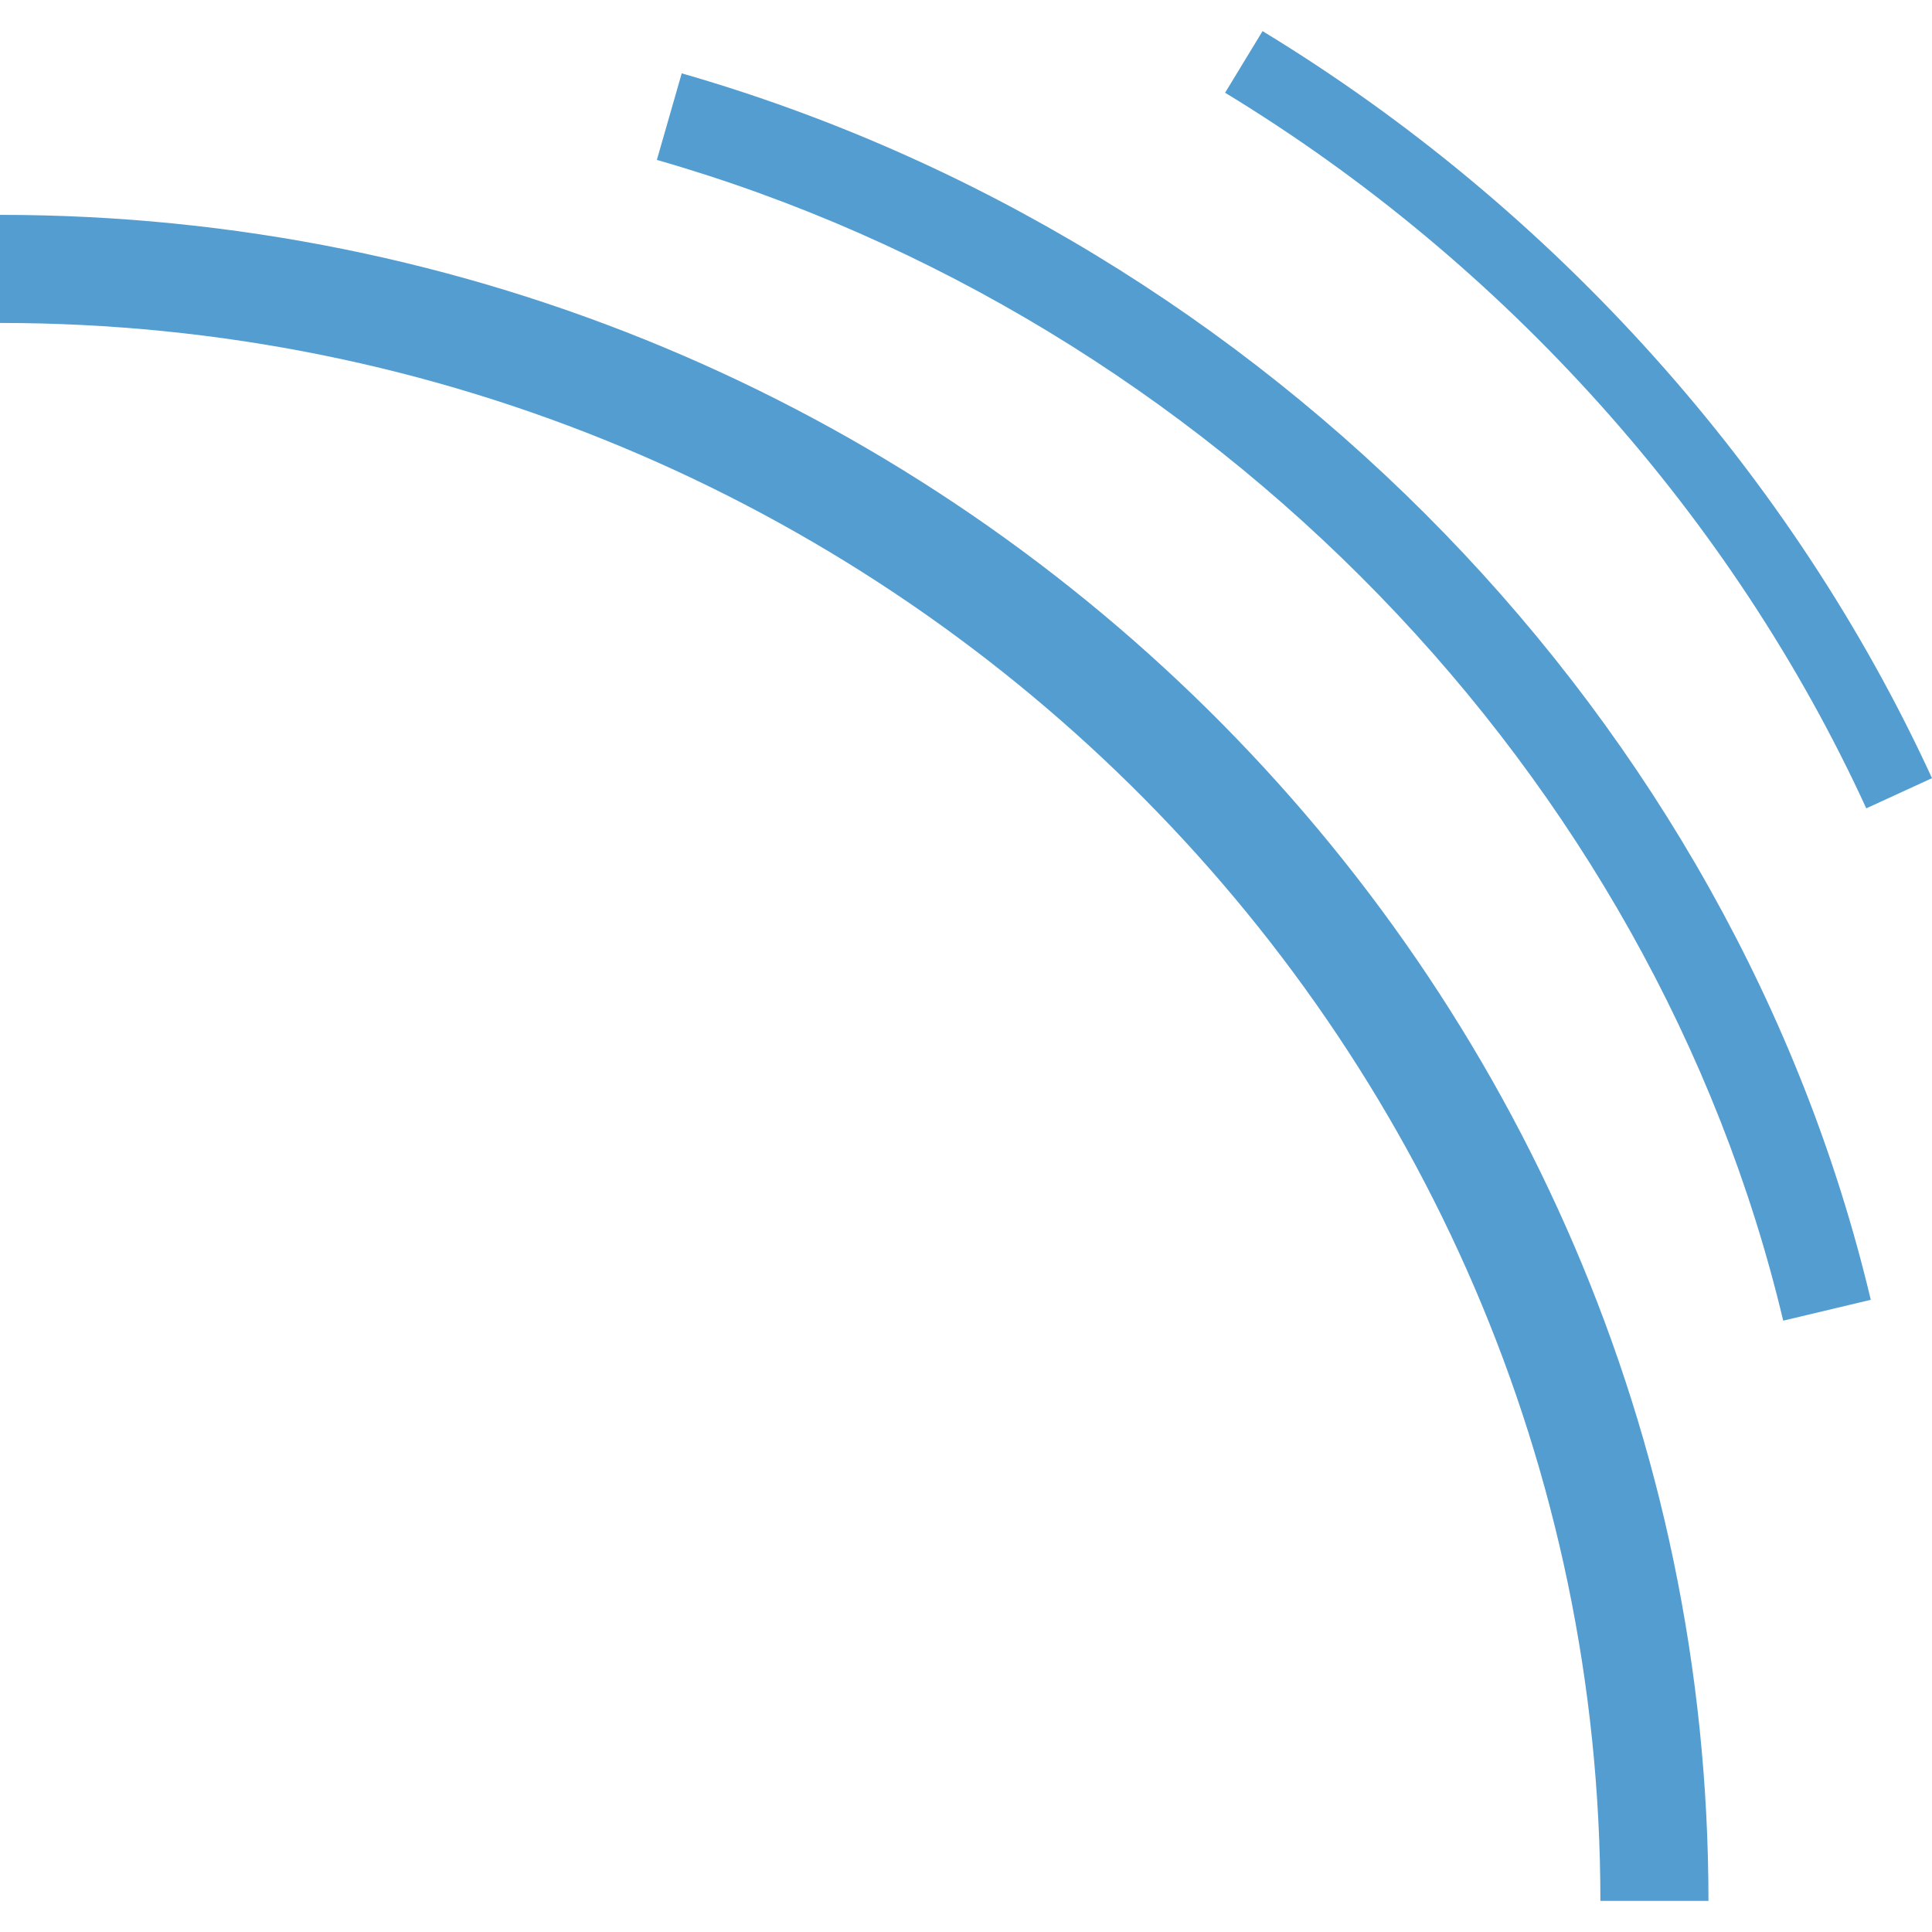
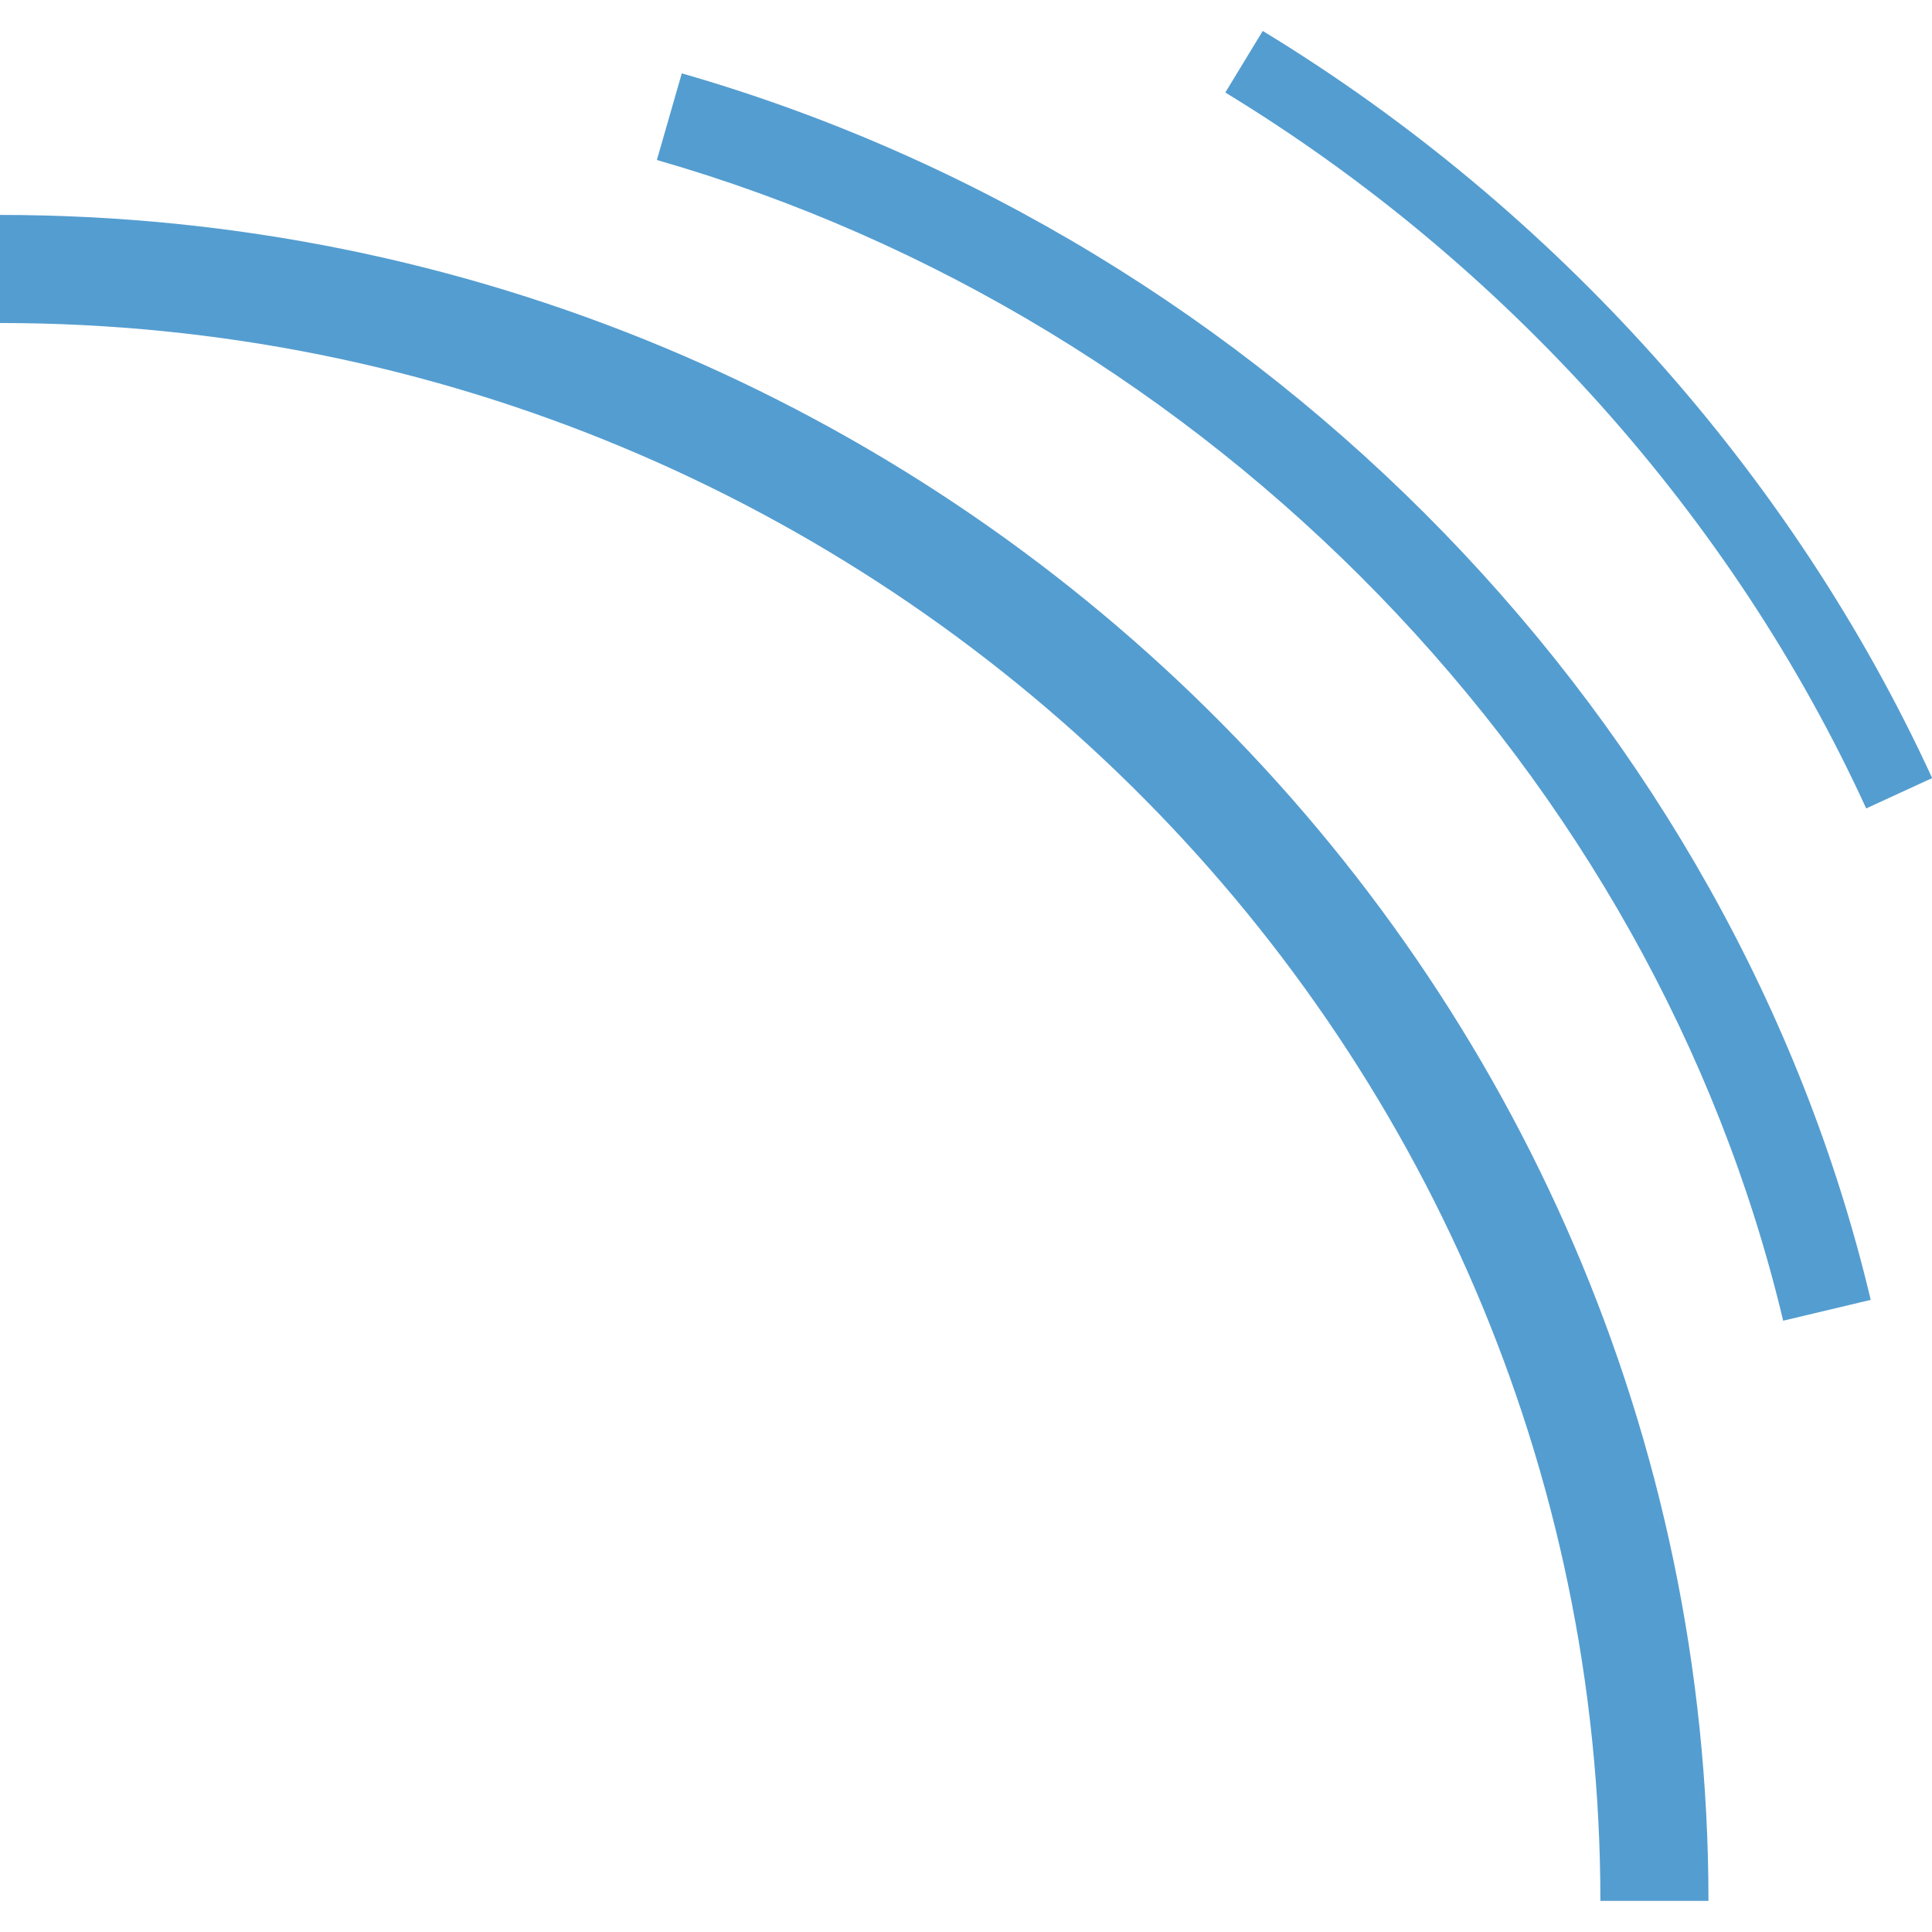
<svg xmlns="http://www.w3.org/2000/svg" viewBox="0 0 128 128">
-   <path fill="#549dd0" d="M113.19 125.938h-7.16C106.03 68.293 58.464 21.396 0 21.396v-7.161c62.416 0 113.19 50.106 113.19 111.703Zm4.952-38.441c-8.598-36.151-37.898-66.362-74.623-76.903l1.647-5.735c38.763 11.133 69.702 43.027 78.778 81.257Zm5.504-33.942c-8.854-19.309-23.944-36.146-42.48-47.411l2.482-4.082C102.992 13.819 118.74 31.399 128 51.556Zm0 0" />
+   <path fill="#549dd0" d="M113.19 125.94h-7.16C106.03 68.29 58.46 21.4 0 21.4v-7.16c62.42 0 113.19 50.1 113.19 111.7m4.95-38.44c-8.6-36.15-37.9-66.36-74.62-76.9l1.65-5.74c38.76 11.13 69.7 43.03 78.77 81.26Zm5.5-33.94C114.8 34.25 99.7 17.4 81.18 6.13l2.48-4.08c19.34 11.76 35.09 29.34 44.35 49.5Zm0 0" />
</svg>
